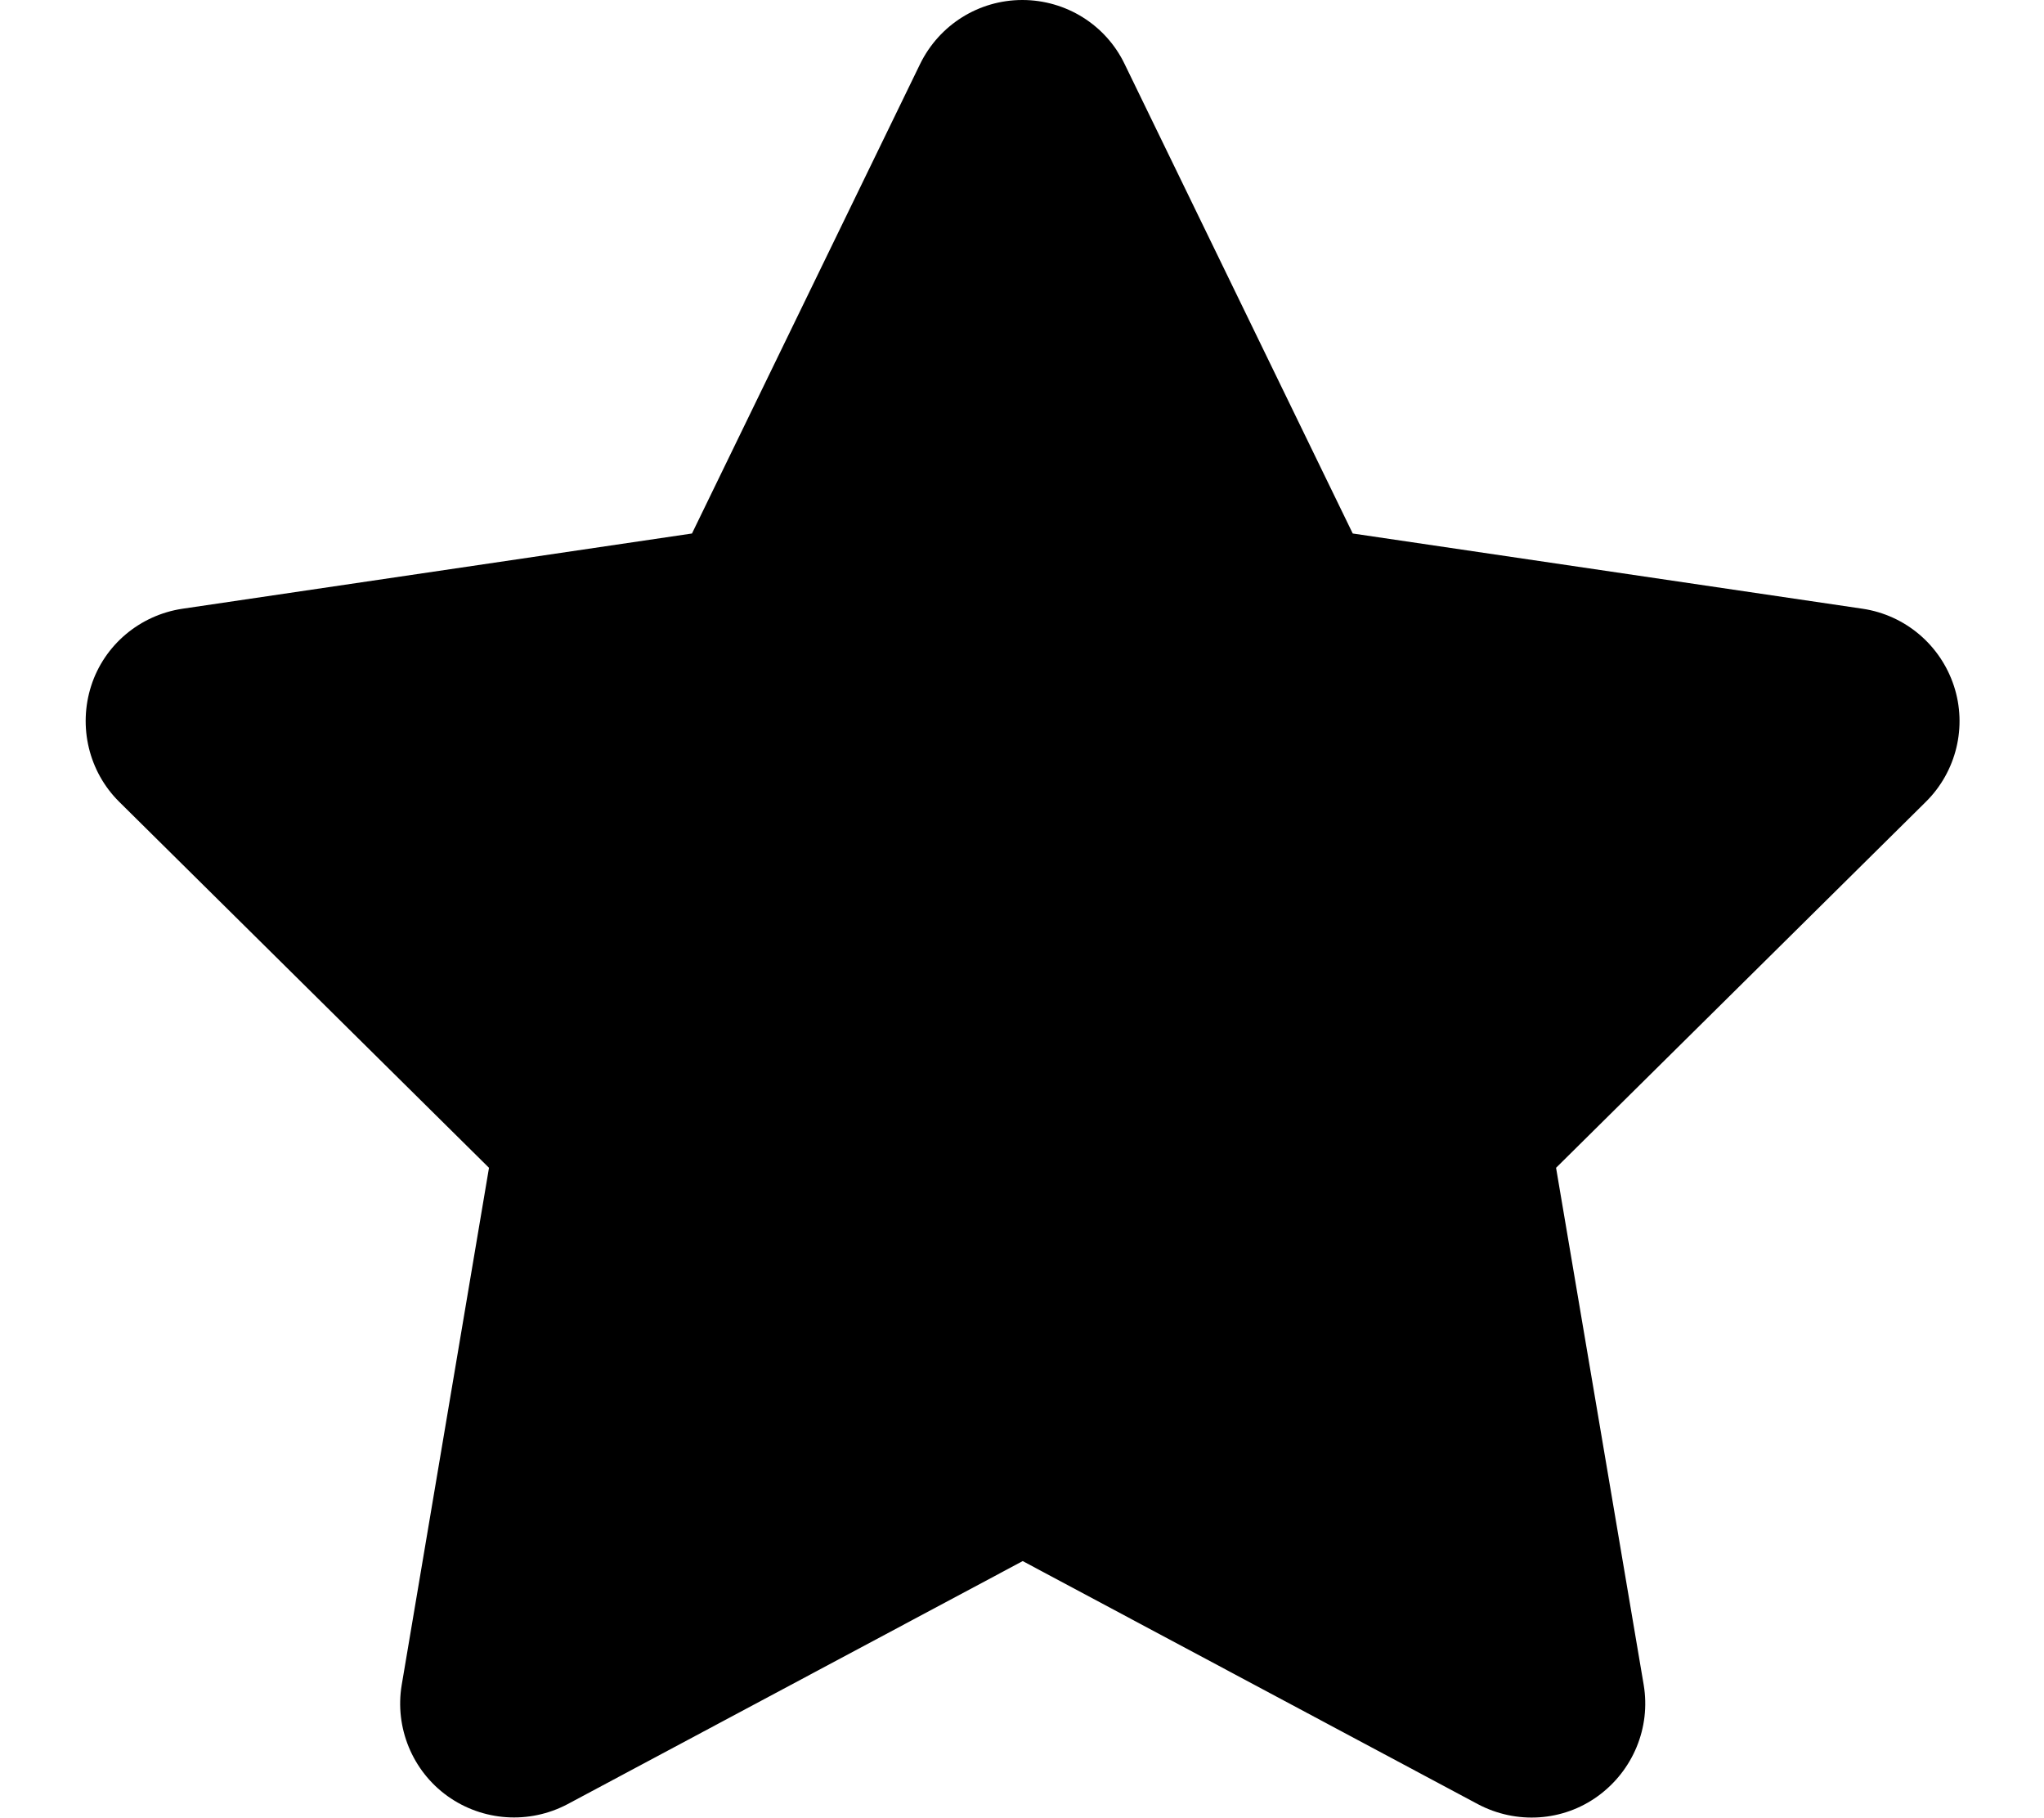
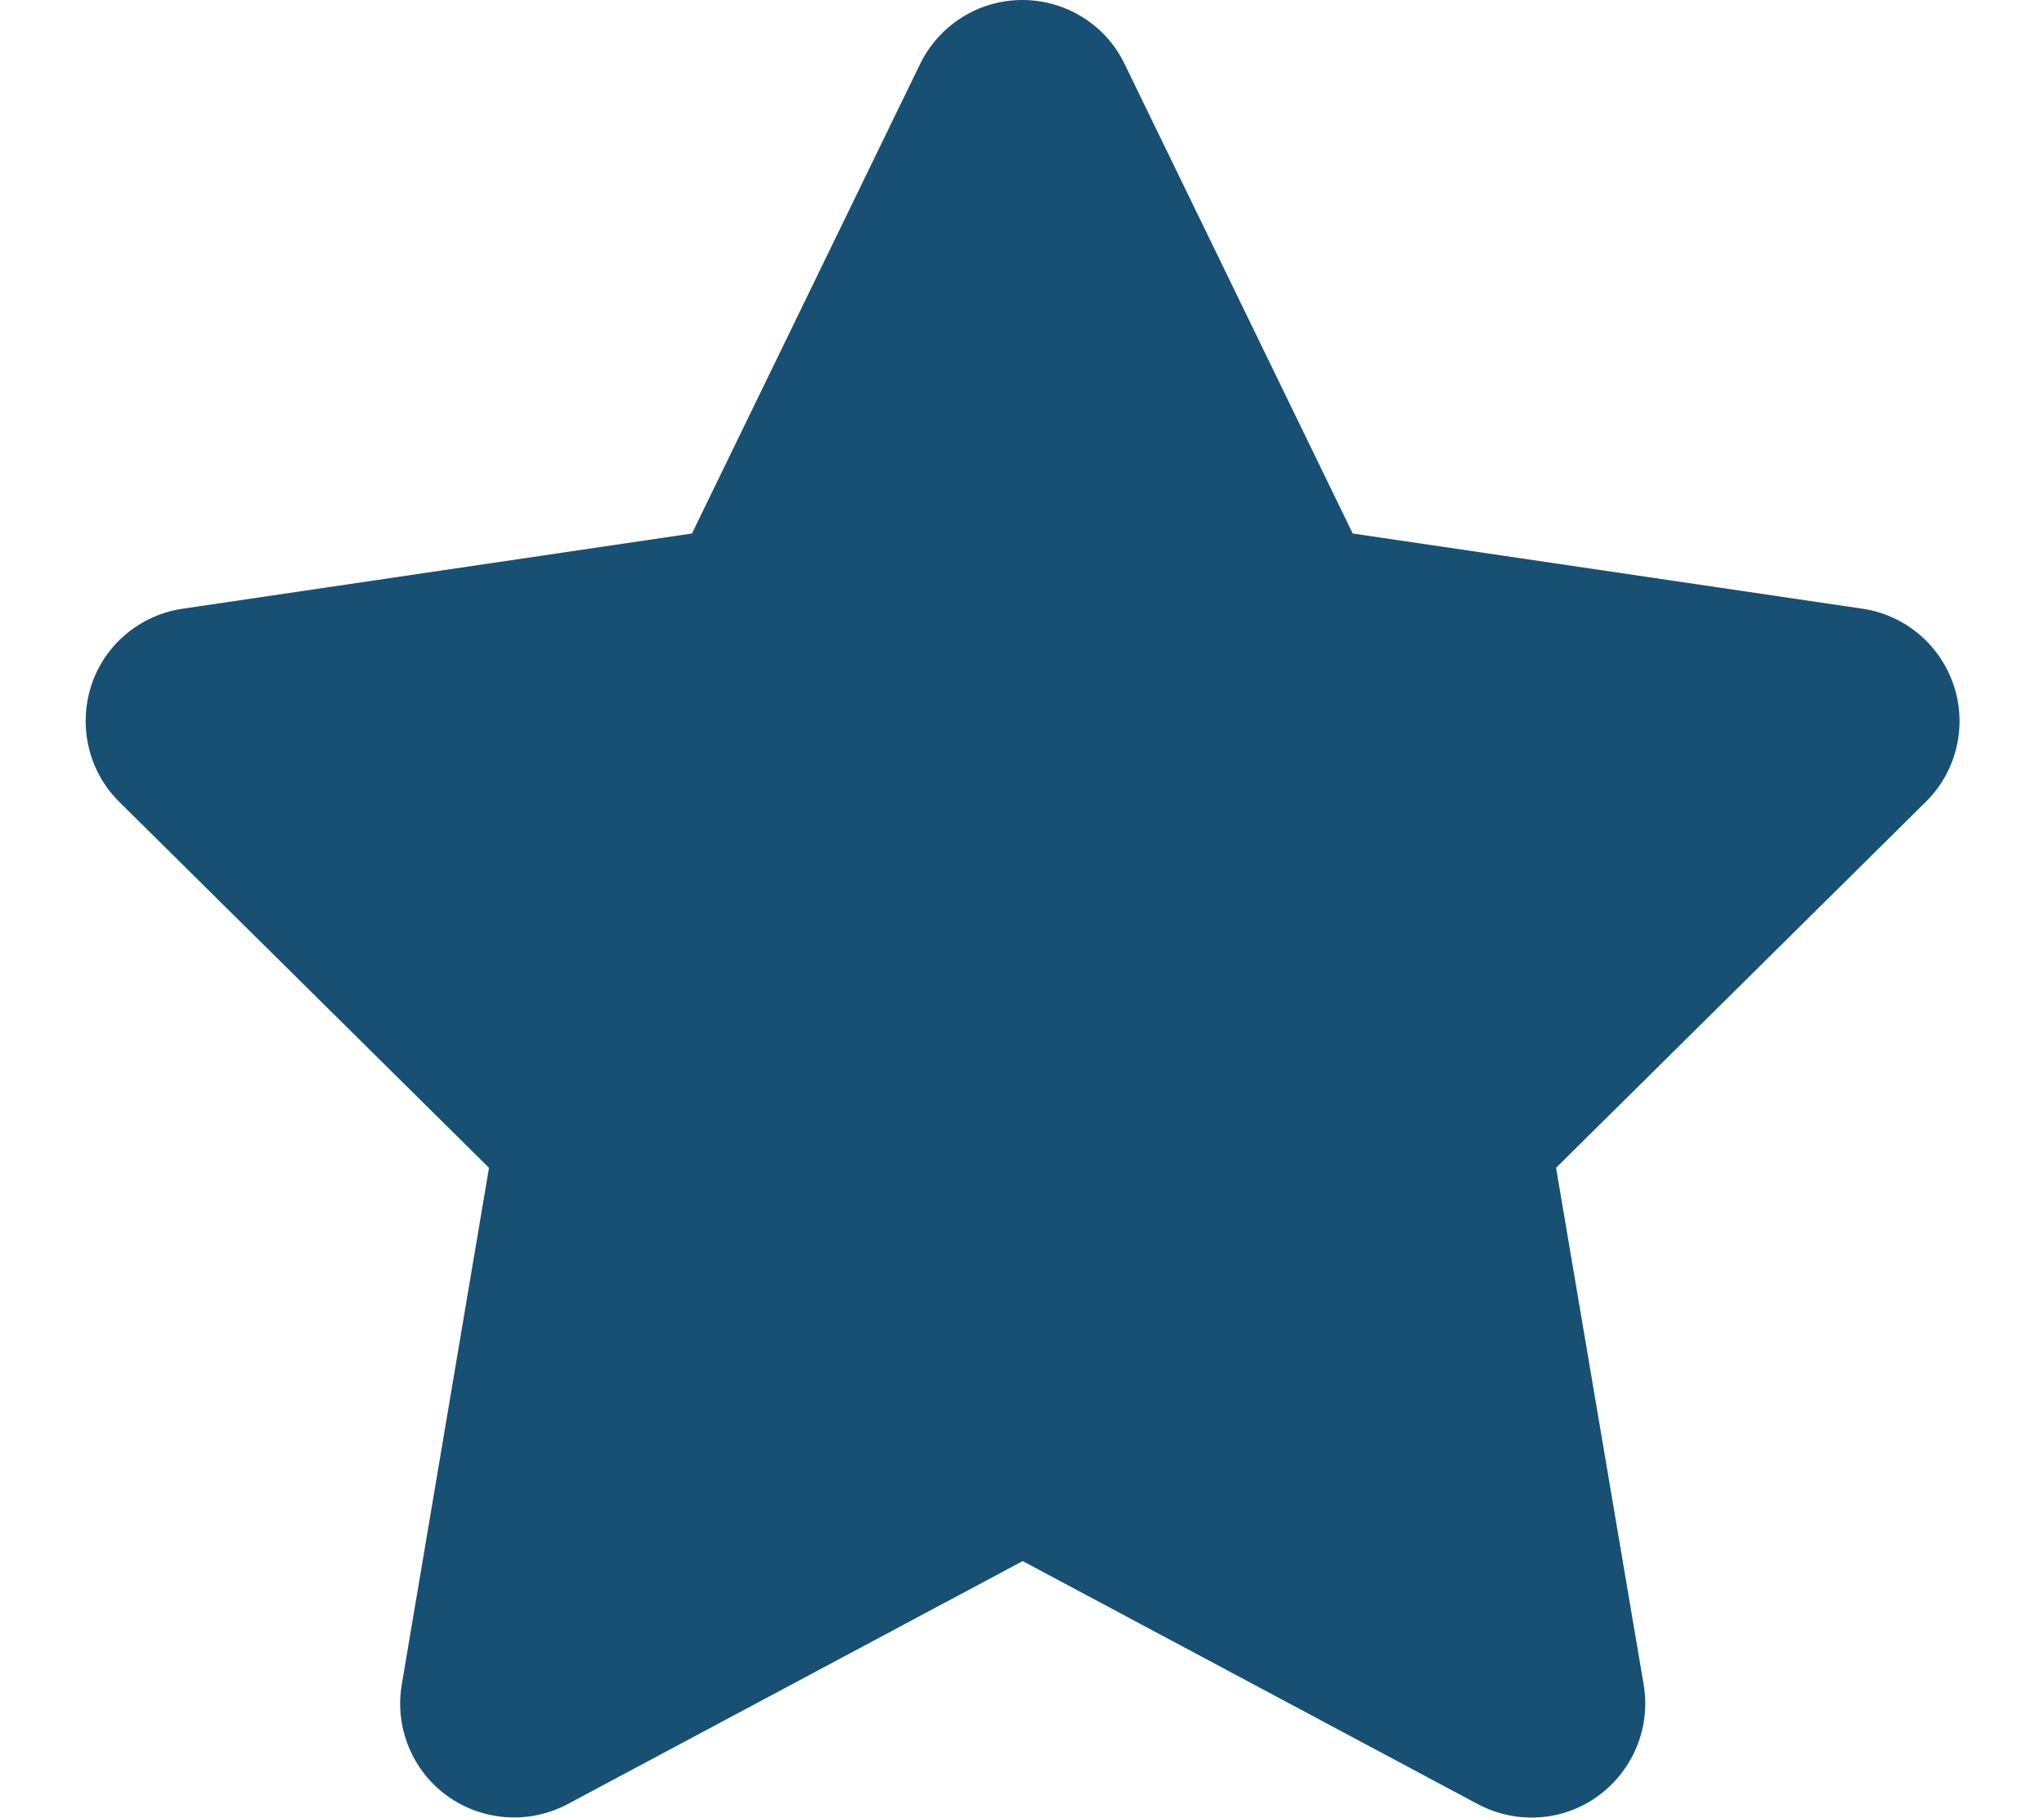
- <svg xmlns="http://www.w3.org/2000/svg" viewBox="0 0 576 512">
+ <svg xmlns="http://www.w3.org/2000/svg" viewBox="0 0 576 512" fill="#175073">
  <path d="M316.9 18C311.6 7 300.4 0 288.1 0s-23.4 7-28.8 18L195 150.3 51.4 171.5c-12 1.8-22 10.2-25.7 21.7s-.7 24.2 7.9 32.7L137.8 329 113.2 474.7c-2 12 3 24.2 12.9 31.3s23 8 33.8 2.3l128.3-68.5 128.3 68.5c10.8 5.7 23.9 4.9 33.8-2.3s14.9-19.3 12.9-31.3L438.5 329 542.7 225.9c8.6-8.5 11.7-21.2 7.9-32.7s-13.7-19.9-25.7-21.7L381.2 150.3 316.9 18z" />
</svg>
